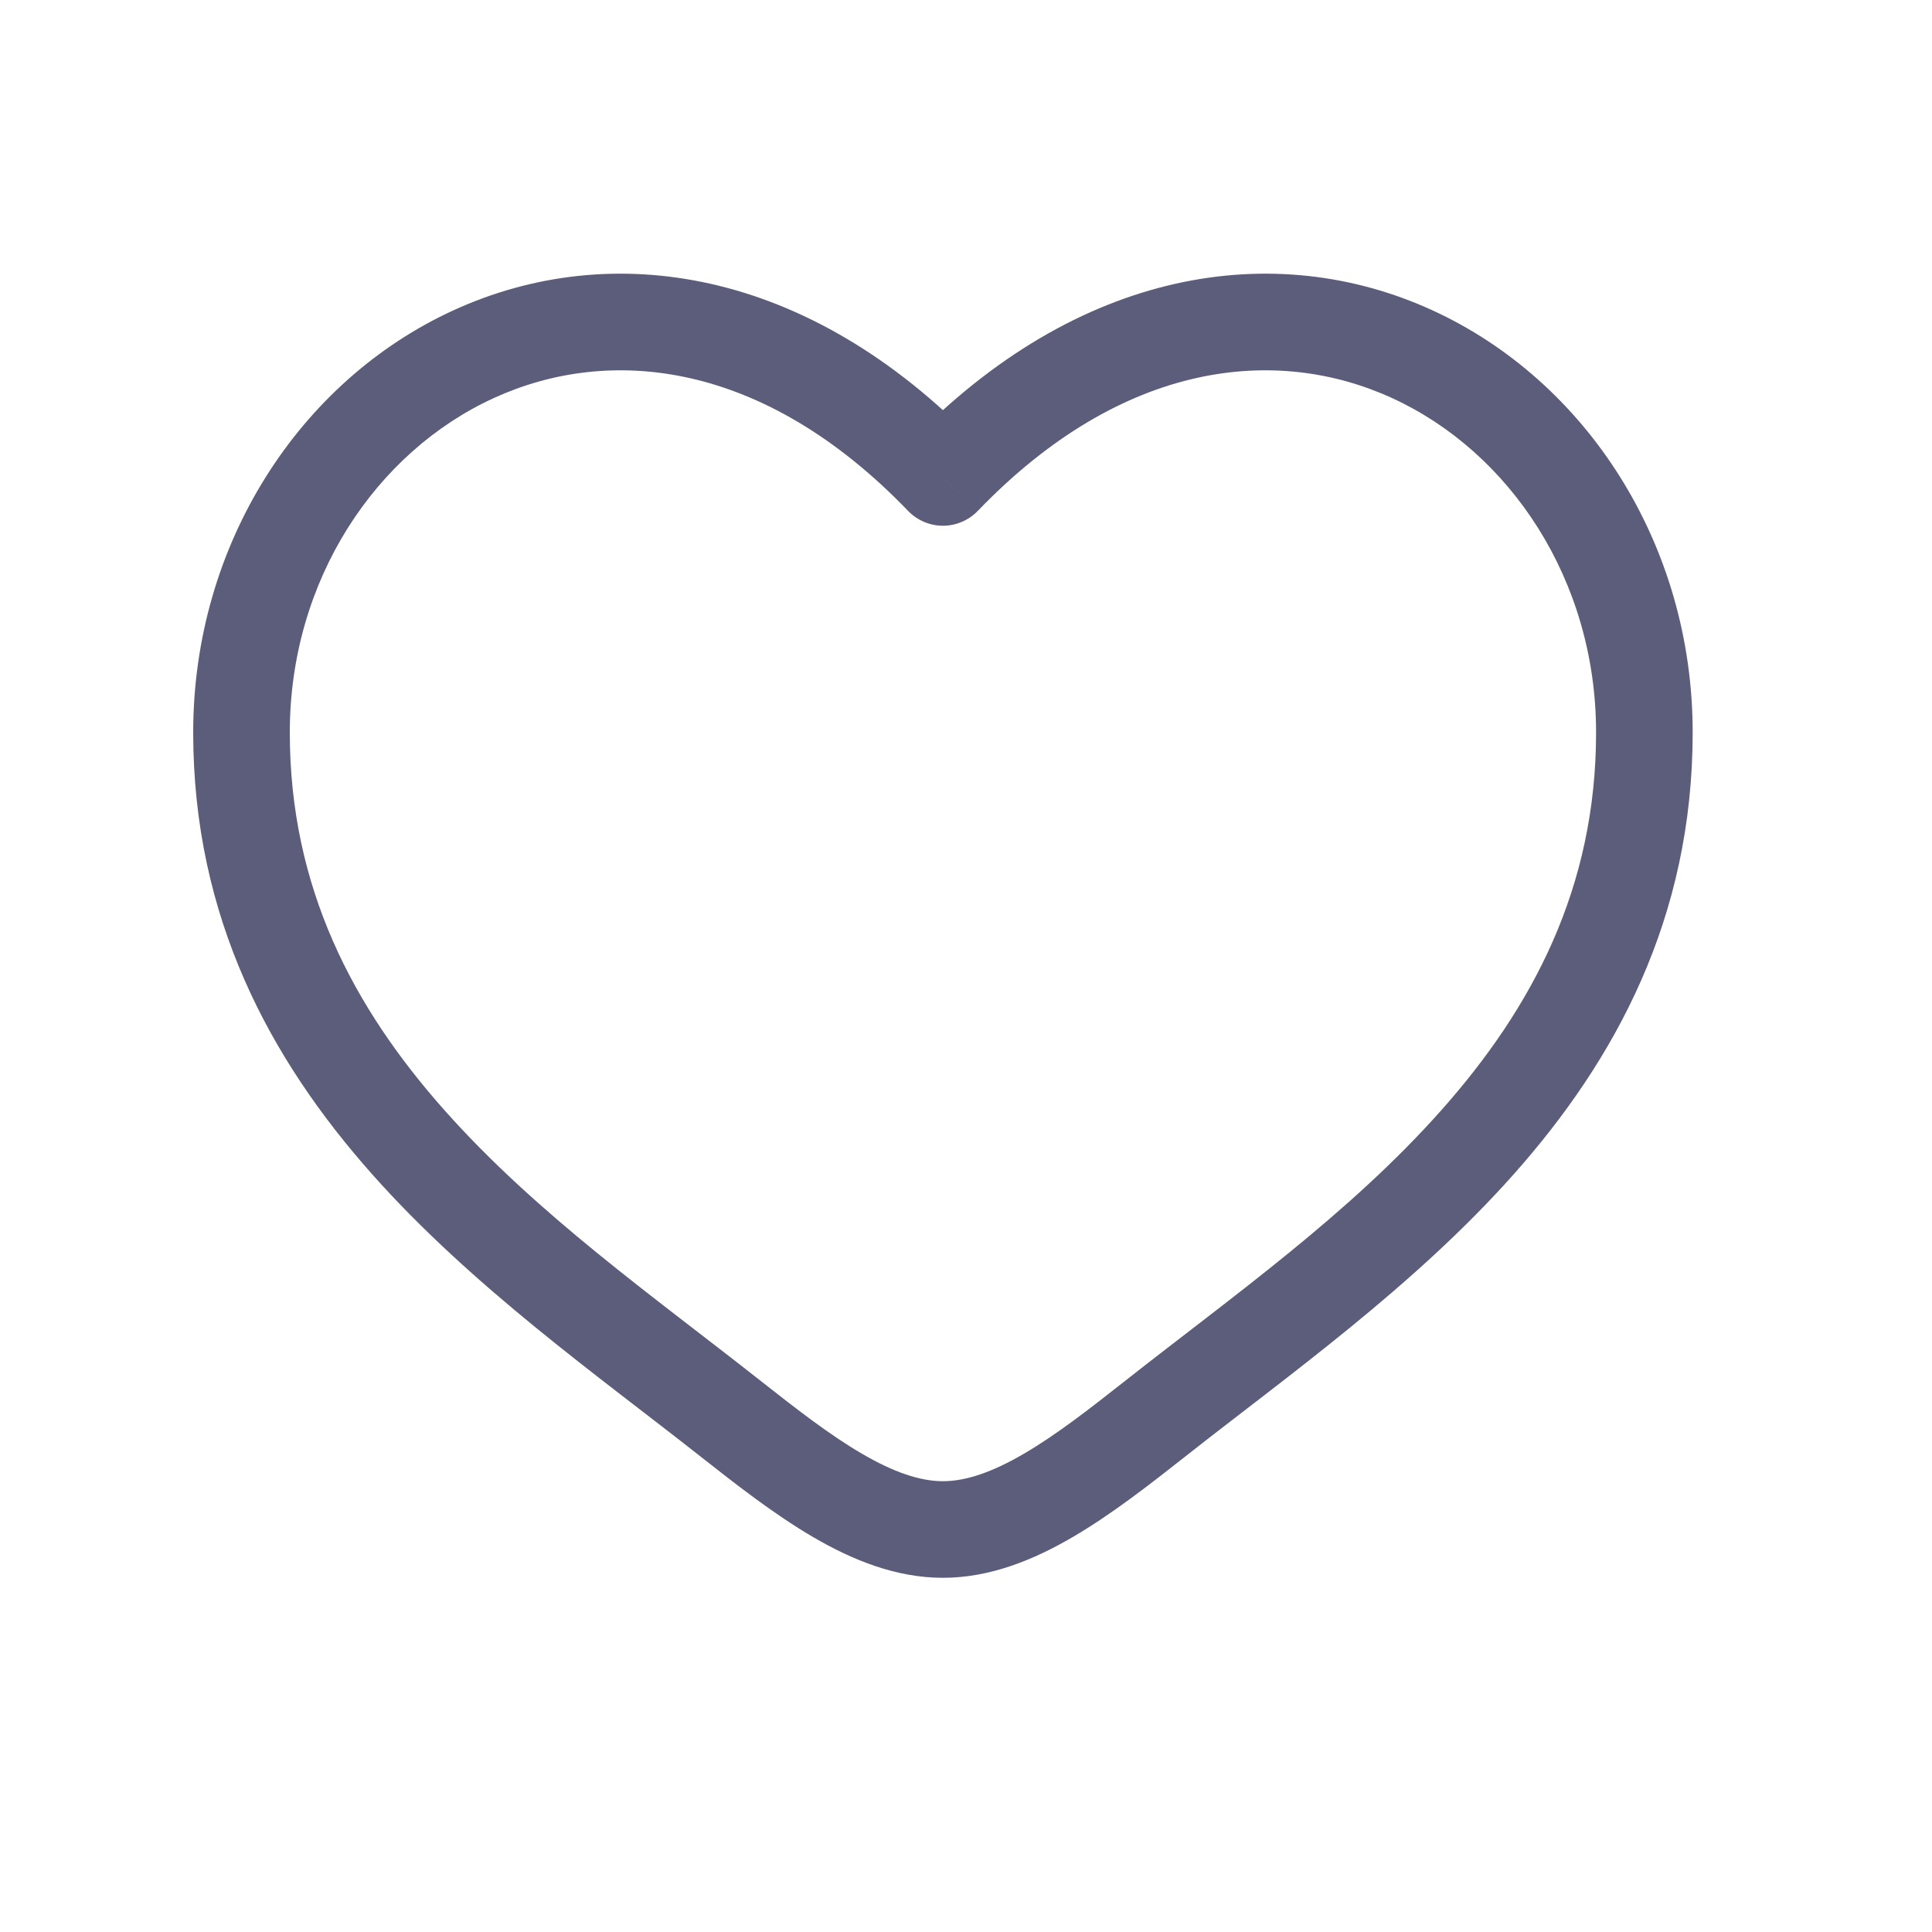
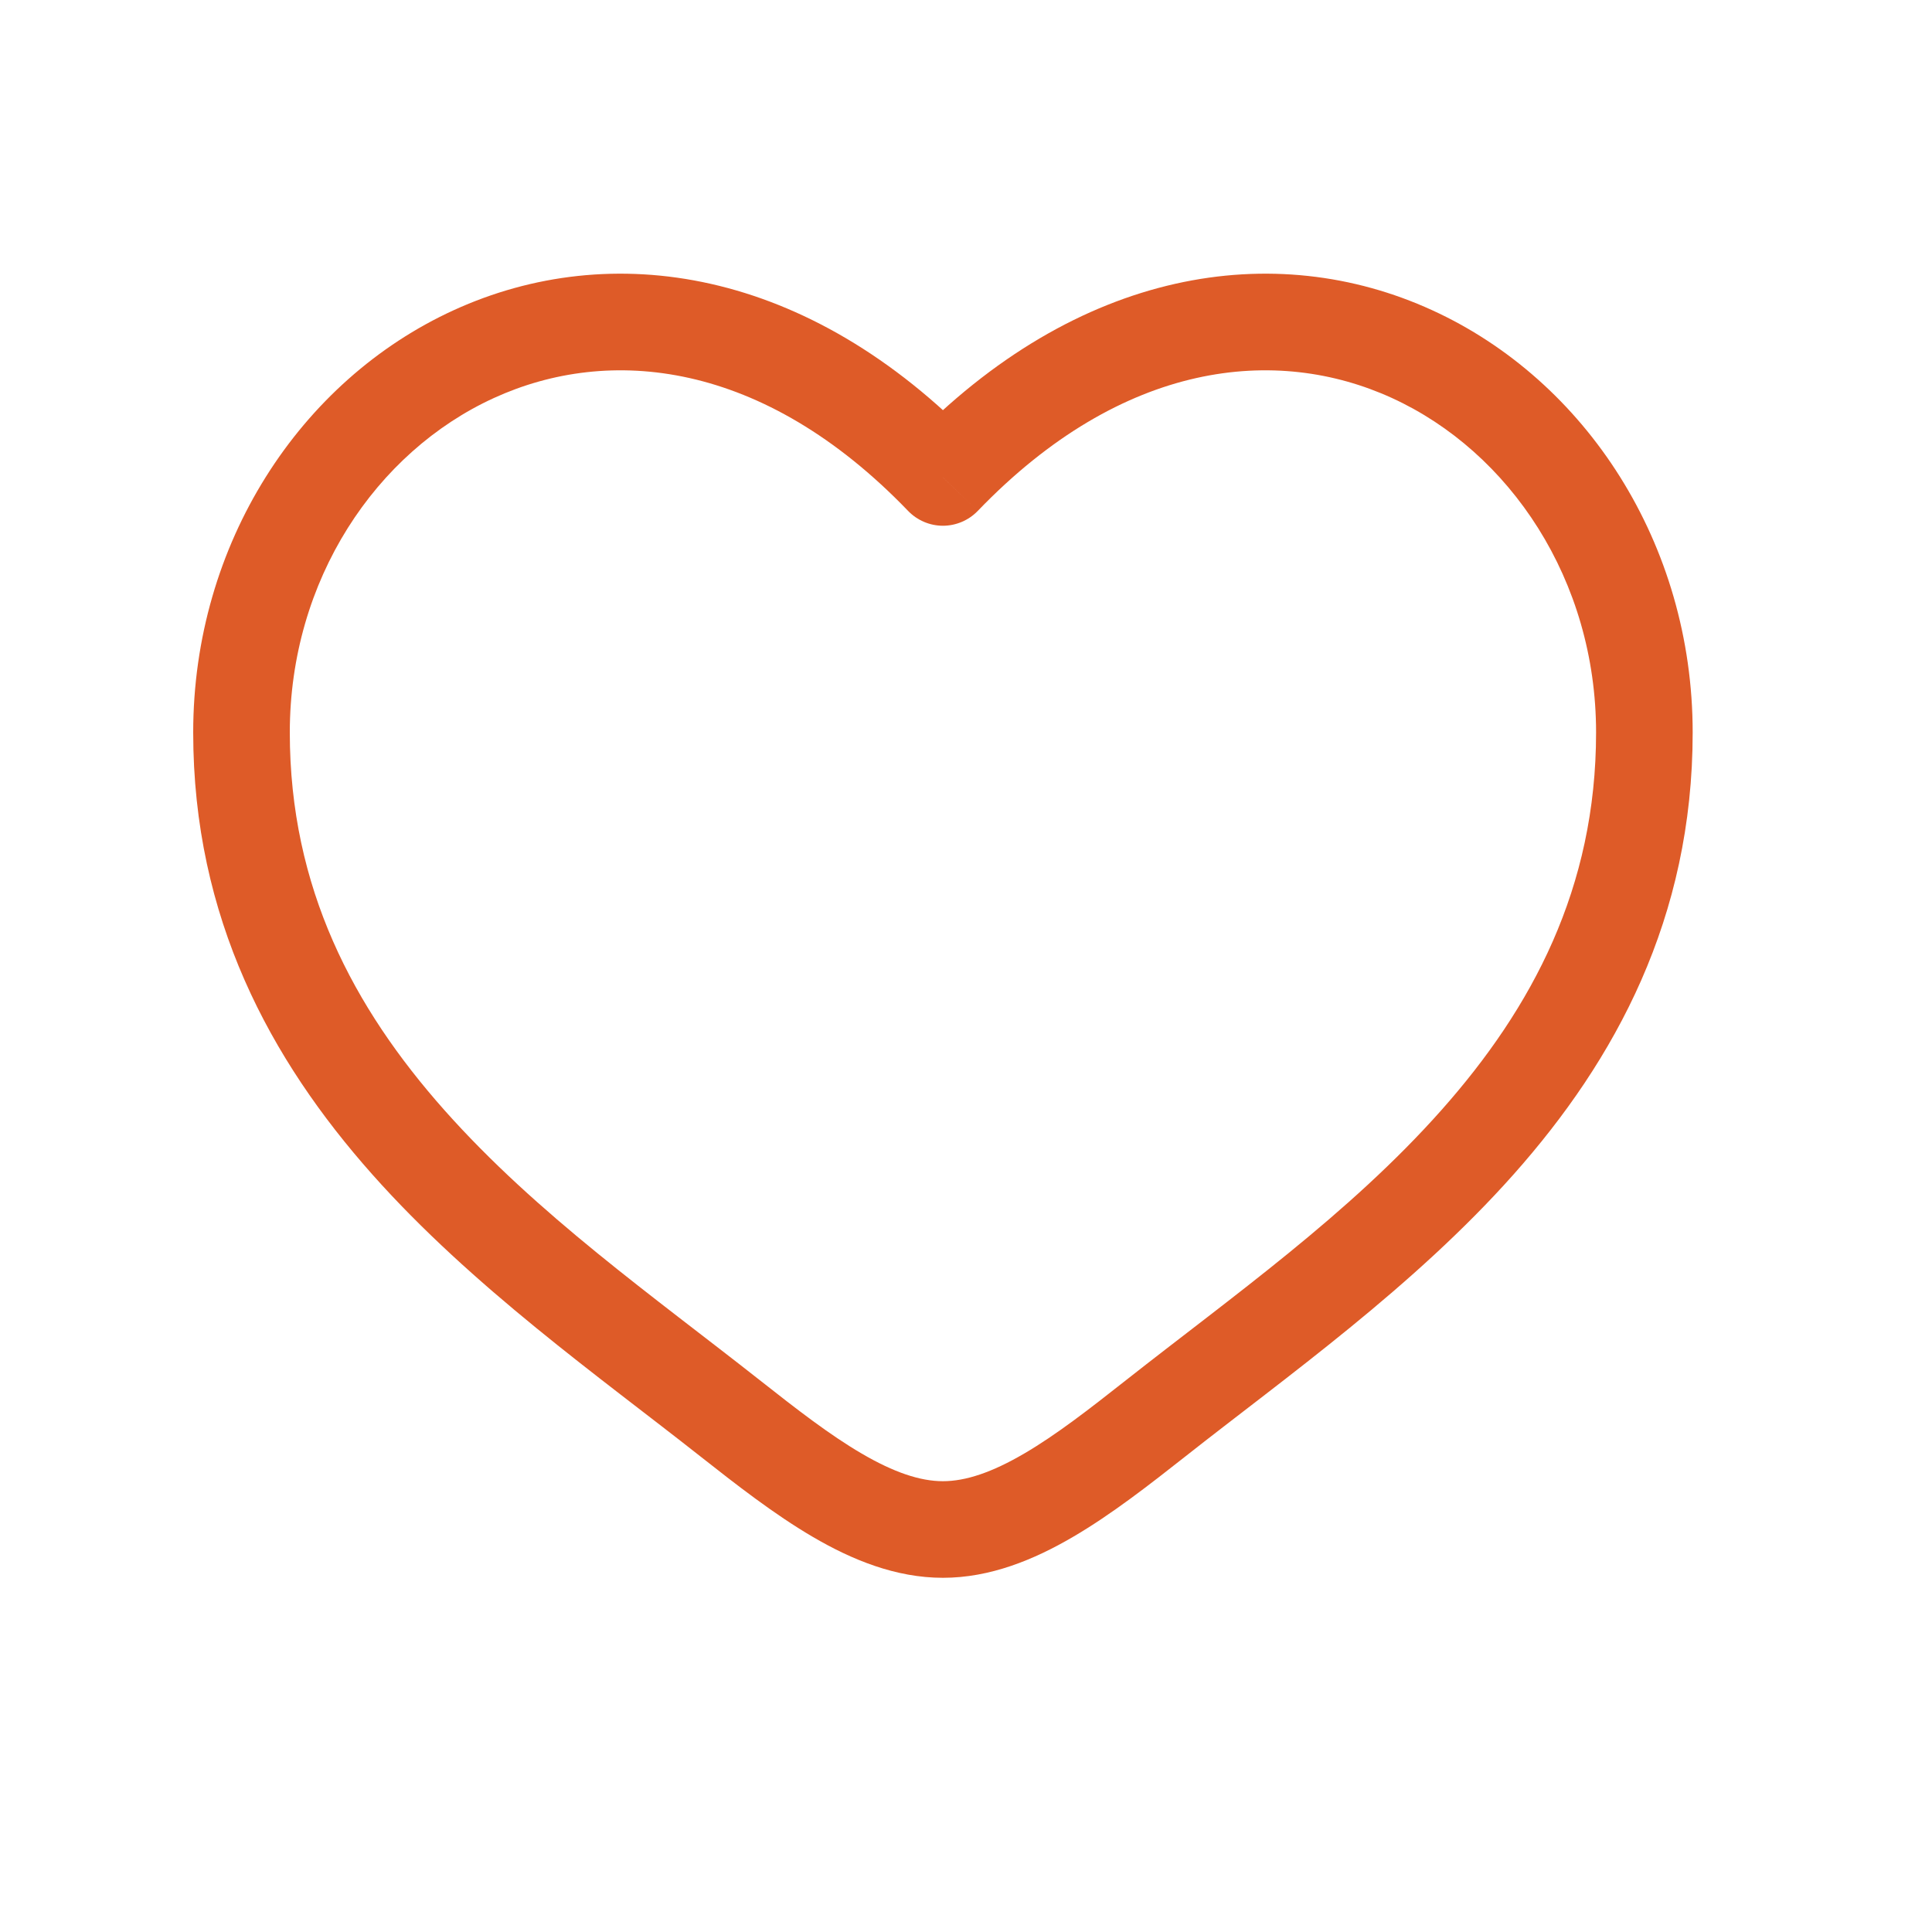
<svg xmlns="http://www.w3.org/2000/svg" width="24" height="24" viewBox="0 0 24 24" fill="none">
-   <path d="M9.066 17.615L8.694 18.087V18.087L9.066 17.615ZM11.713 5.931L11.281 6.347C11.394 6.464 11.55 6.531 11.713 6.531C11.876 6.531 12.033 6.464 12.146 6.347L11.713 5.931ZM14.361 17.615L13.989 17.144L14.361 17.615ZM9.437 17.144C8.12 16.106 6.67 15.085 5.52 13.79C4.391 12.518 3.6 11.03 3.6 9.099H2.4C2.4 11.405 3.36 13.165 4.623 14.587C5.865 15.986 7.448 17.104 8.694 18.087L9.437 17.144ZM3.6 9.099C3.6 7.205 4.67 5.614 6.136 4.944C7.563 4.291 9.474 4.469 11.281 6.347L12.146 5.515C10.032 3.318 7.586 2.962 5.637 3.853C3.726 4.726 2.4 6.756 2.4 9.099H3.6ZM8.694 18.087C9.141 18.439 9.618 18.812 10.099 19.093C10.581 19.375 11.125 19.6 11.713 19.6V18.4C11.43 18.4 11.103 18.29 10.705 18.057C10.307 17.825 9.895 17.505 9.437 17.144L8.694 18.087ZM14.732 18.087C15.978 17.104 17.561 15.986 18.804 14.587C20.067 13.165 21.027 11.405 21.027 9.099H19.827C19.827 11.03 19.035 12.518 17.906 13.79C16.757 15.085 15.307 16.106 13.989 17.144L14.732 18.087ZM21.027 9.099C21.027 6.756 19.701 4.726 17.79 3.853C15.841 2.962 13.395 3.318 11.281 5.515L12.146 6.347C13.952 4.469 15.863 4.291 17.291 4.944C18.756 5.614 19.827 7.205 19.827 9.099H21.027ZM13.989 17.144C13.531 17.505 13.12 17.825 12.722 18.057C12.324 18.29 11.997 18.4 11.713 18.4V19.6C12.301 19.6 12.845 19.375 13.327 19.093C13.809 18.812 14.285 18.439 14.732 18.087L13.989 17.144Z" fill="#5C5C7B" />
+   <path d="M9.066 17.615L8.694 18.087V18.087L9.066 17.615ZM11.713 5.931L11.281 6.347C11.394 6.464 11.55 6.531 11.713 6.531C11.876 6.531 12.033 6.464 12.146 6.347L11.713 5.931ZM14.361 17.615L13.989 17.144L14.361 17.615ZM9.437 17.144C8.12 16.106 6.67 15.085 5.52 13.79C4.391 12.518 3.6 11.03 3.6 9.099H2.4C2.4 11.405 3.36 13.165 4.623 14.587C5.865 15.986 7.448 17.104 8.694 18.087L9.437 17.144ZM3.6 9.099C3.6 7.205 4.67 5.614 6.136 4.944C7.563 4.291 9.474 4.469 11.281 6.347L12.146 5.515C10.032 3.318 7.586 2.962 5.637 3.853C3.726 4.726 2.4 6.756 2.4 9.099H3.6ZM8.694 18.087C9.141 18.439 9.618 18.812 10.099 19.093C10.581 19.375 11.125 19.6 11.713 19.6V18.4C11.43 18.4 11.103 18.29 10.705 18.057C10.307 17.825 9.895 17.505 9.437 17.144L8.694 18.087ZM14.732 18.087C15.978 17.104 17.561 15.986 18.804 14.587C20.067 13.165 21.027 11.405 21.027 9.099H19.827C19.827 11.03 19.035 12.518 17.906 13.79C16.757 15.085 15.307 16.106 13.989 17.144L14.732 18.087ZM21.027 9.099C21.027 6.756 19.701 4.726 17.79 3.853C15.841 2.962 13.395 3.318 11.281 5.515L12.146 6.347C13.952 4.469 15.863 4.291 17.291 4.944C18.756 5.614 19.827 7.205 19.827 9.099H21.027ZM13.989 17.144C13.531 17.505 13.12 17.825 12.722 18.057C12.324 18.29 11.997 18.4 11.713 18.4V19.6C12.301 19.6 12.845 19.375 13.327 19.093C13.809 18.812 14.285 18.439 14.732 18.087L13.989 17.144Z" fill="#DE5B28" />
</svg>
